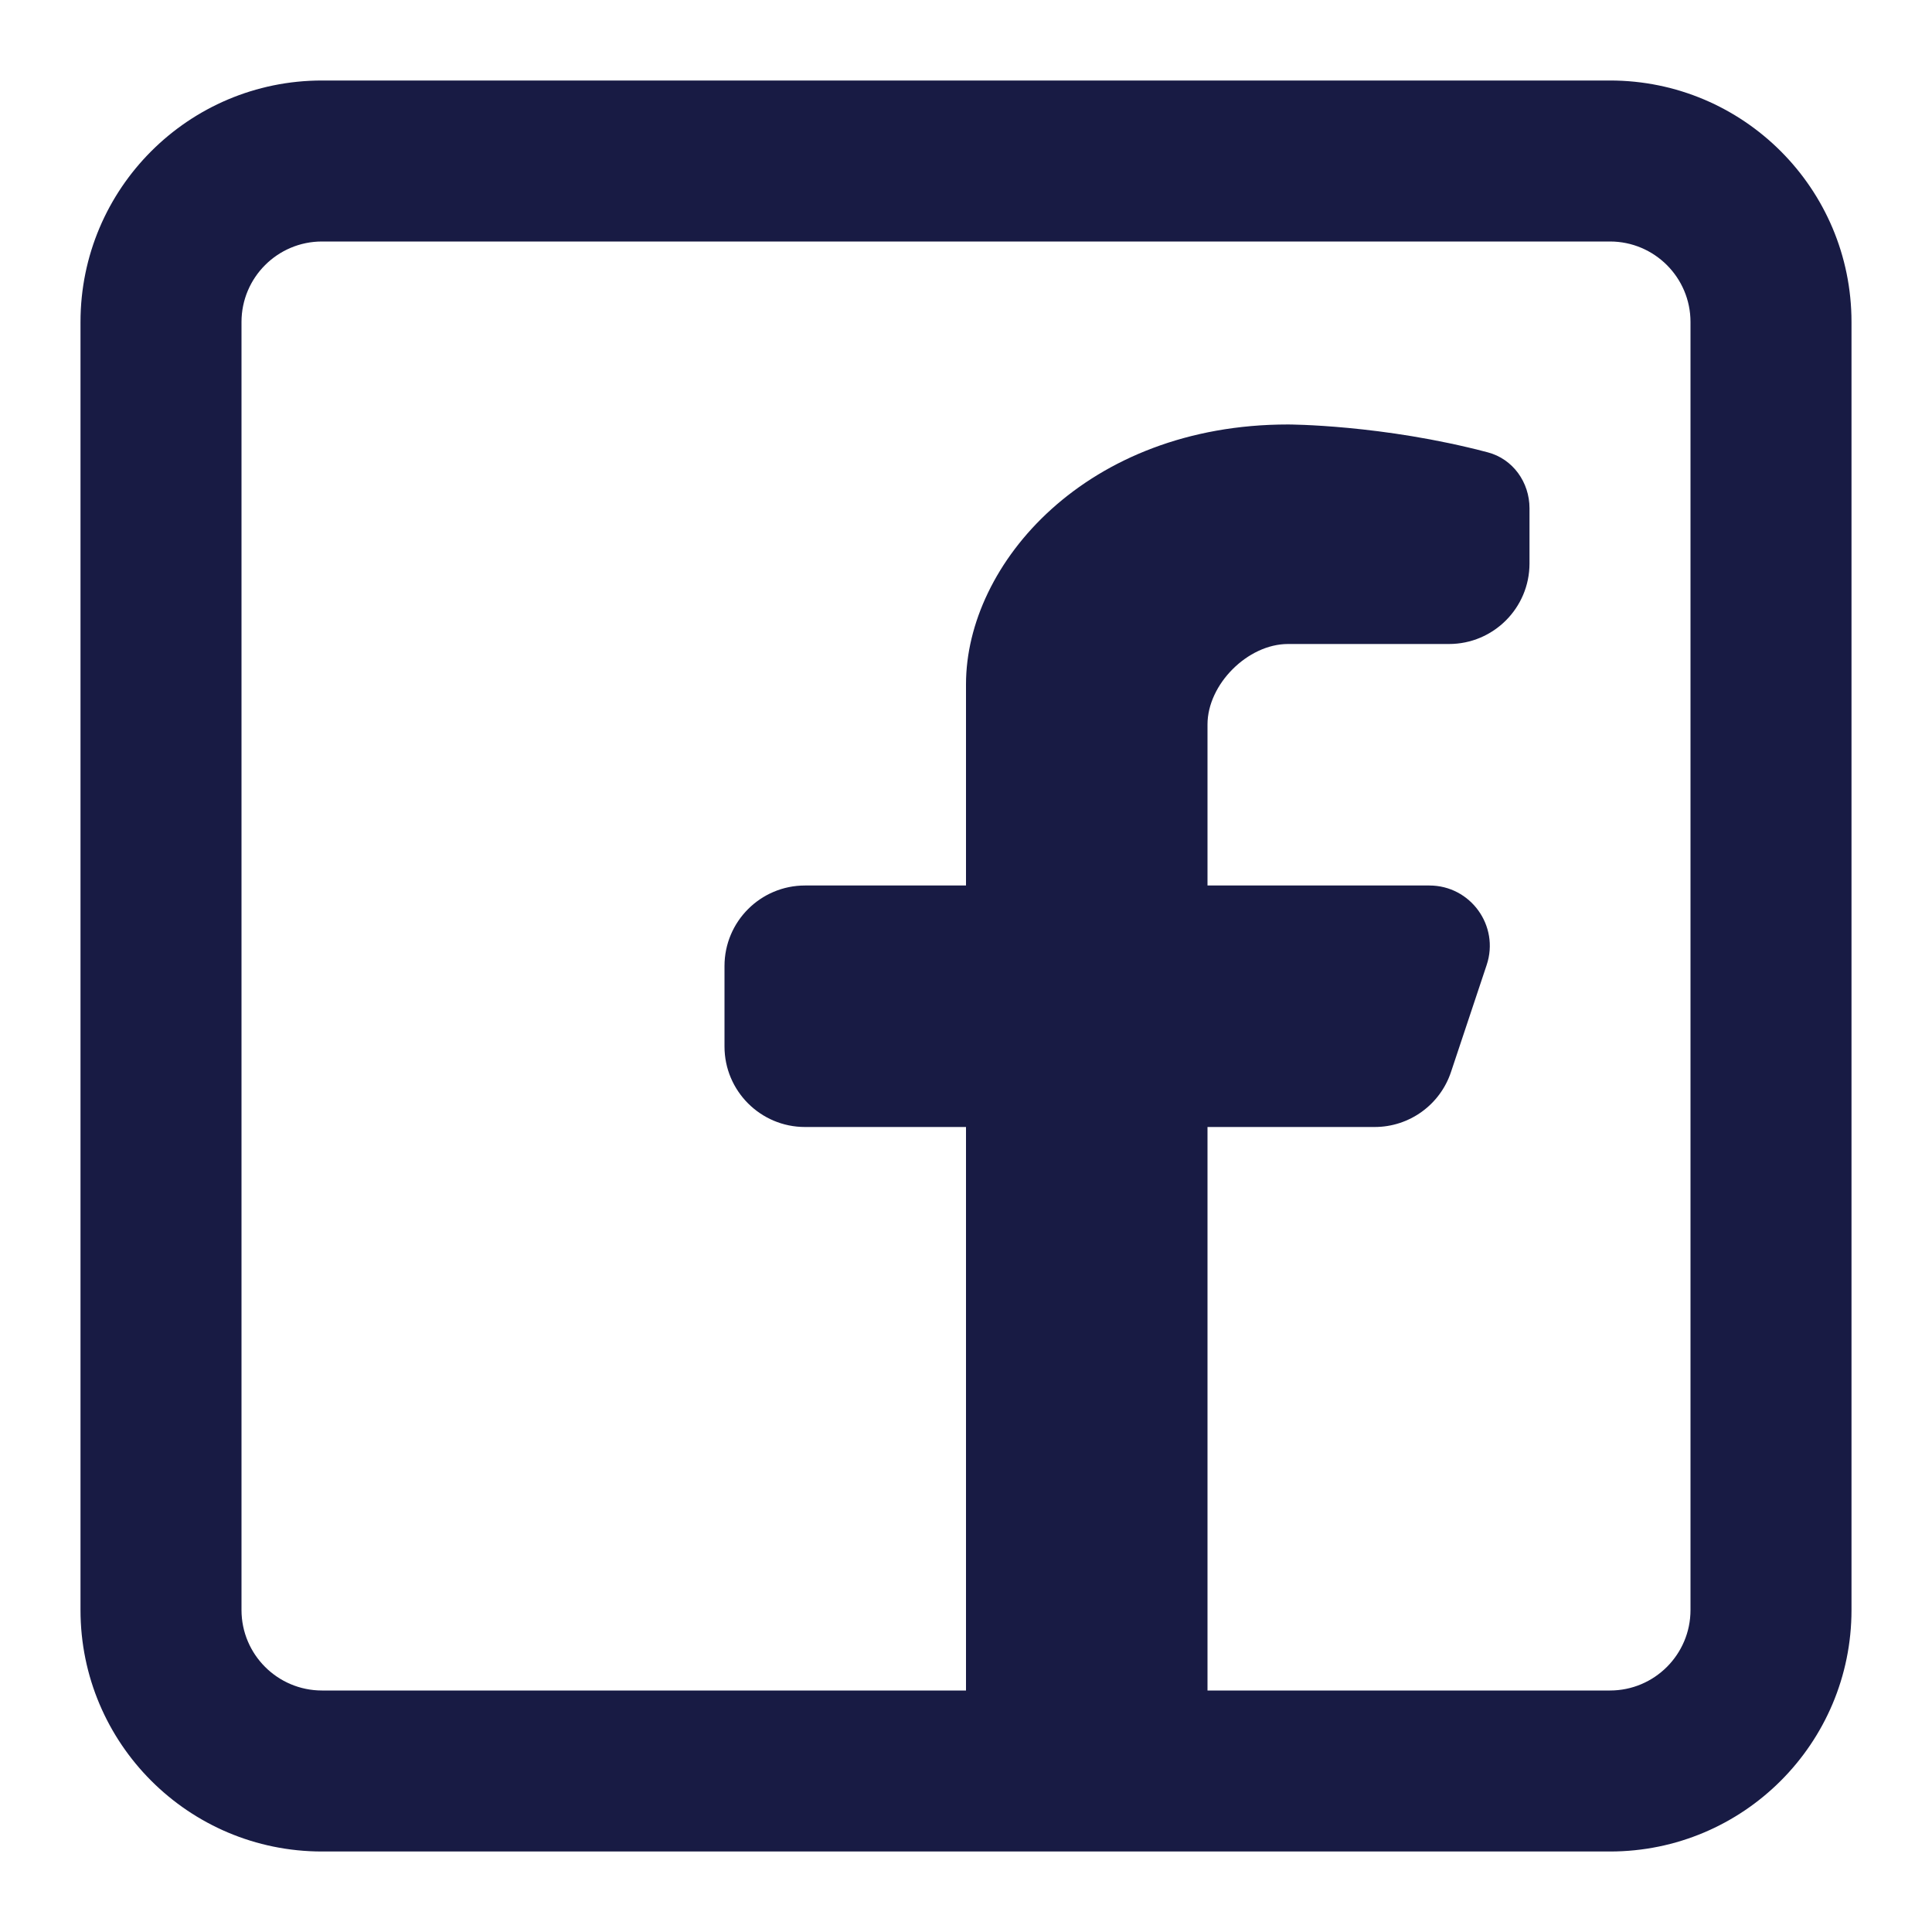
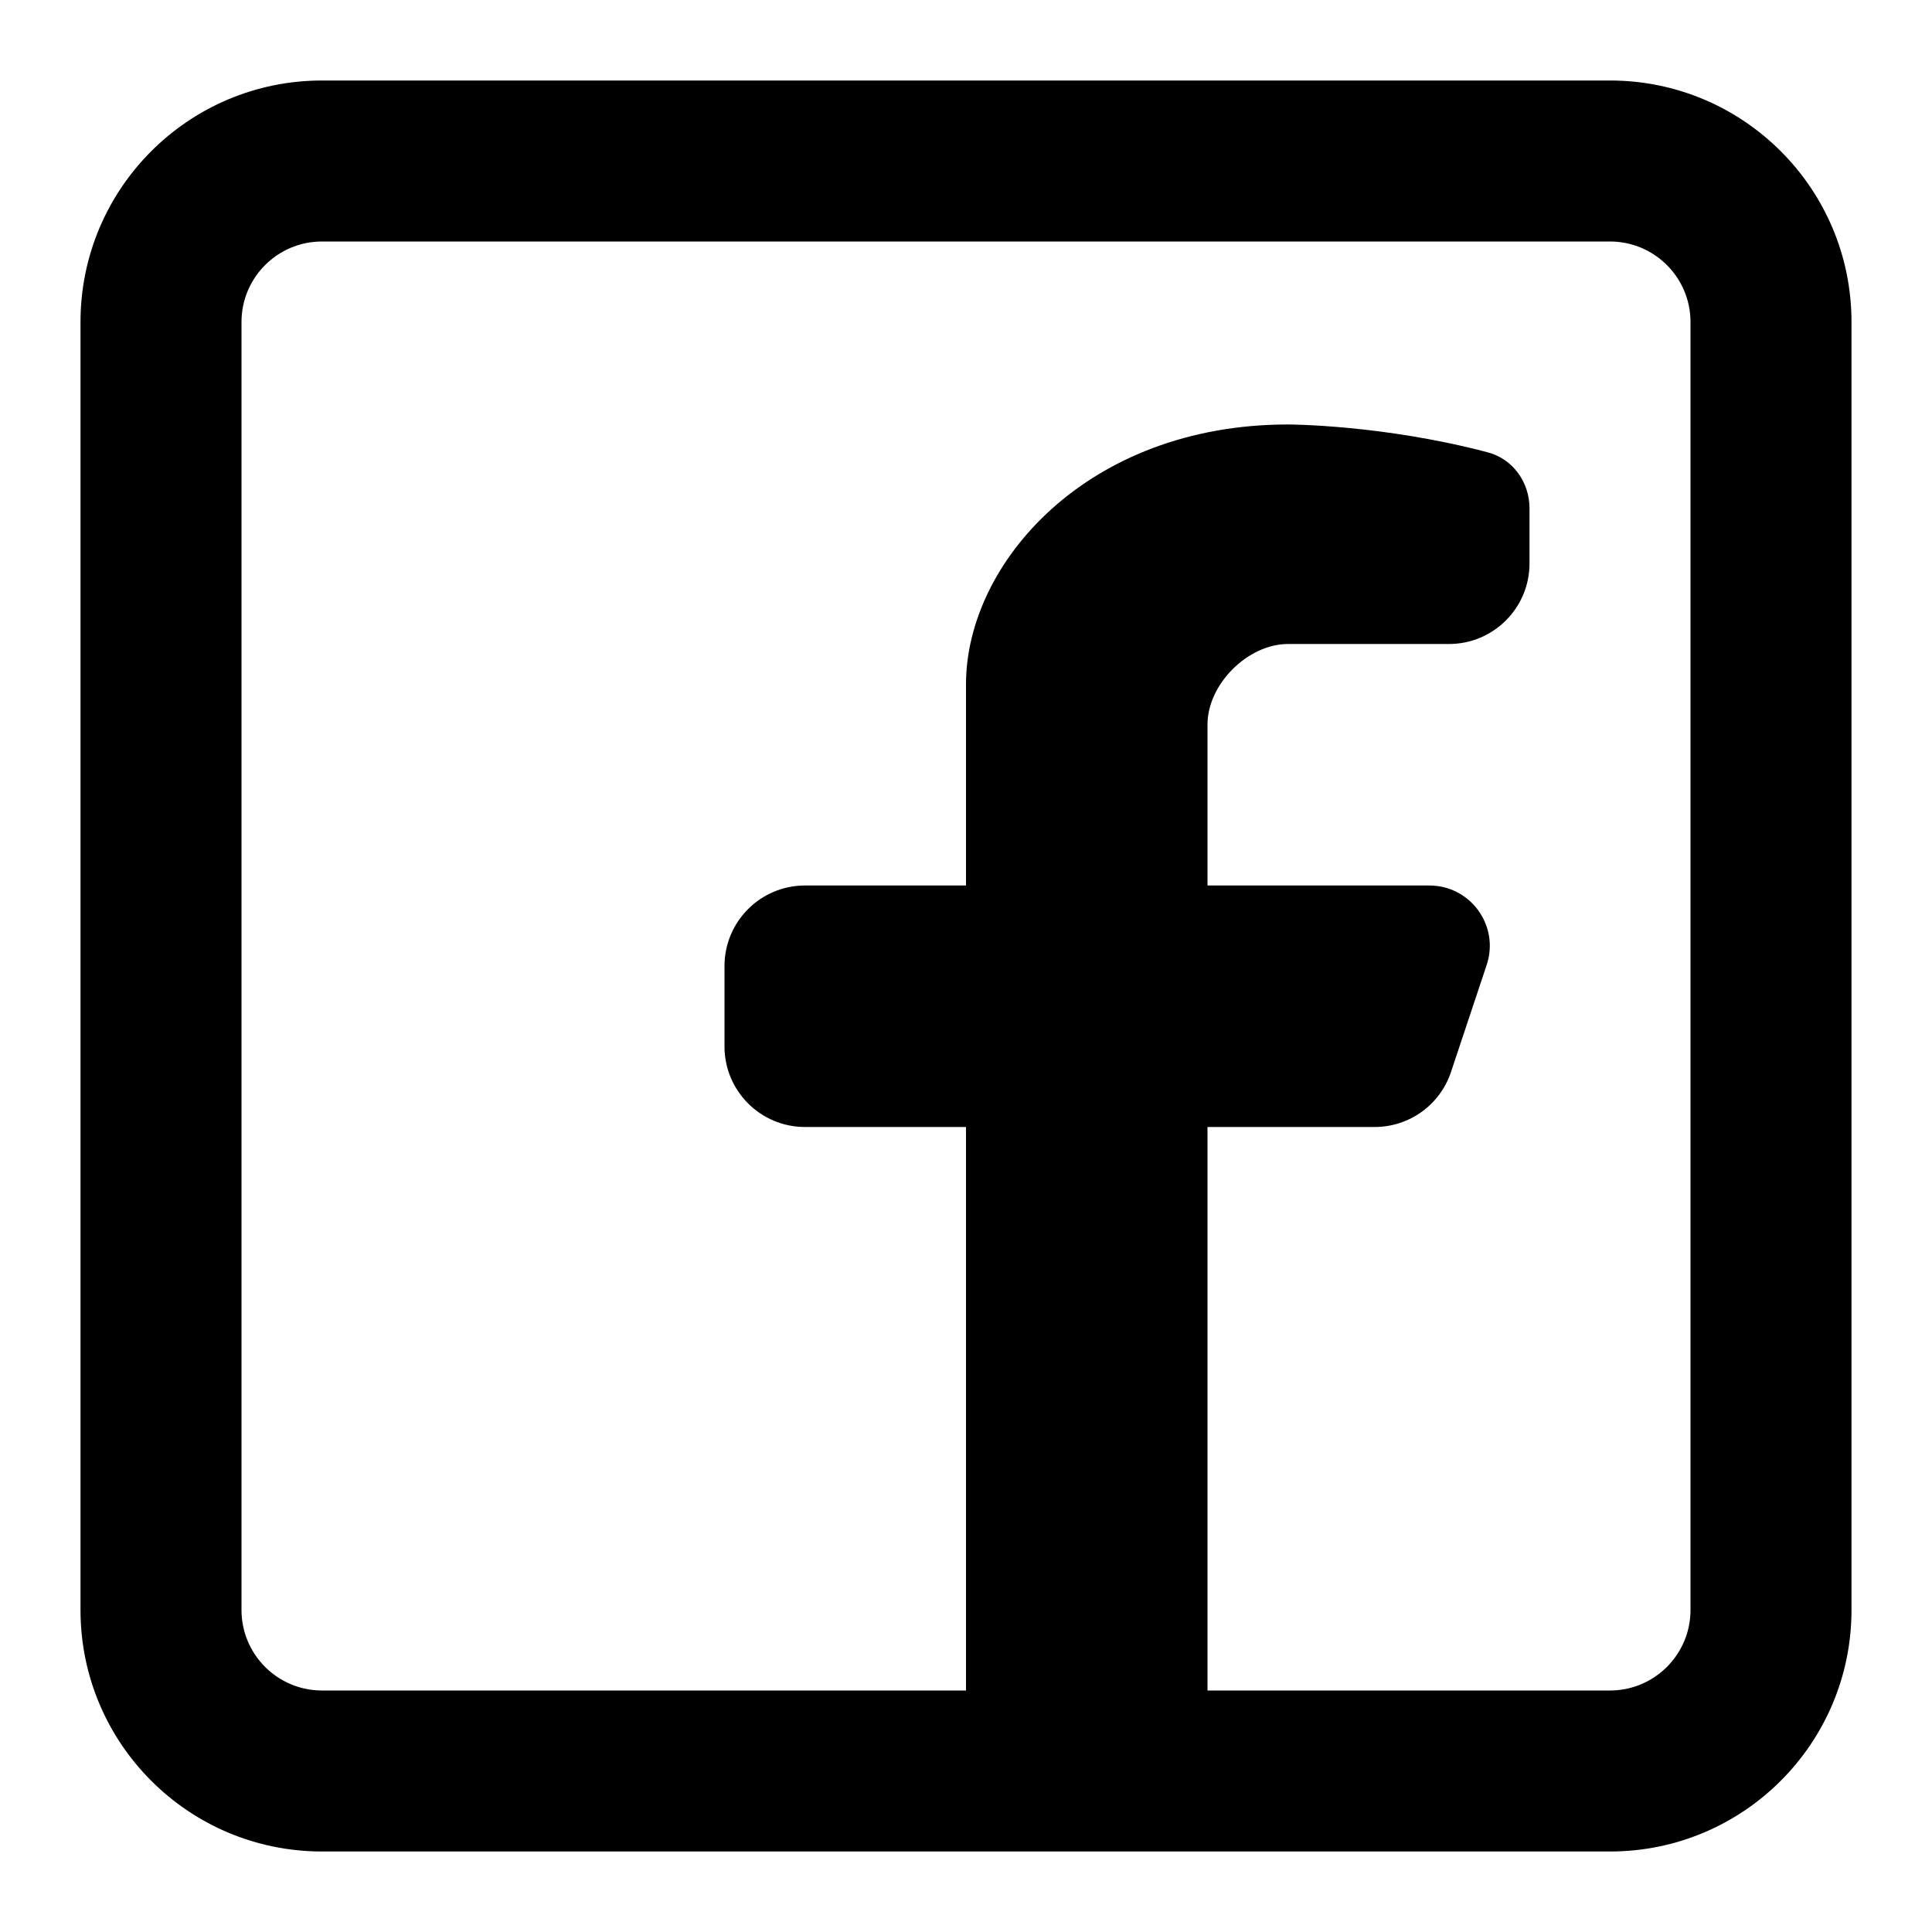
<svg xmlns="http://www.w3.org/2000/svg" width="20" height="20" viewBox="0 0 24 24" fill="none">
-   <path fill-rule="evenodd" clip-rule="evenodd" d="M20 1C21.657 1 23 2.343 23 4V20C23 21.657 21.657 23 20 23H4C2.343 23 1 21.657 1 20V4C1 2.343 2.343 1 4 1H20ZM20 3C20.552 3 21 3.448 21 4V20C21 20.552 20.552 21 20 21H15V14H17.076C17.507 14 17.889 13.725 18.025 13.316L18.468 11.987C18.63 11.501 18.268 11 17.756 11H15V9C15 8.5 15.5 8 16 8H18C18.552 8 19 7.552 19 7V6.314C19 5.991 18.794 5.701 18.481 5.619C17.171 5.273 16 5.273 16 5.273C13.5 5.273 12 7 12 8.5V11H10C9.448 11 9 11.448 9 12V13C9 13.552 9.448 14 10 14H12V21H4C3.448 21 3 20.552 3 20V4C3 3.448 3.448 3 4 3H20Z" fill="#181B44" />
+   <path fill-rule="evenodd" clip-rule="evenodd" d="M20 1C21.657 1 23 2.343 23 4V20C23 21.657 21.657 23 20 23H4C2.343 23 1 21.657 1 20V4C1 2.343 2.343 1 4 1H20ZM20 3C20.552 3 21 3.448 21 4V20C21 20.552 20.552 21 20 21H15V14H17.076C17.507 14 17.889 13.725 18.025 13.316L18.468 11.987C18.63 11.501 18.268 11 17.756 11H15V9C15 8.5 15.5 8 16 8H18C18.552 8 19 7.552 19 7V6.314C19 5.991 18.794 5.701 18.481 5.619C17.171 5.273 16 5.273 16 5.273C13.5 5.273 12 7 12 8.5V11H10C9.448 11 9 11.448 9 12V13C9 13.552 9.448 14 10 14H12V21H4C3.448 21 3 20.552 3 20V4C3 3.448 3.448 3 4 3H20Z" fill="#000000" />
</svg>
